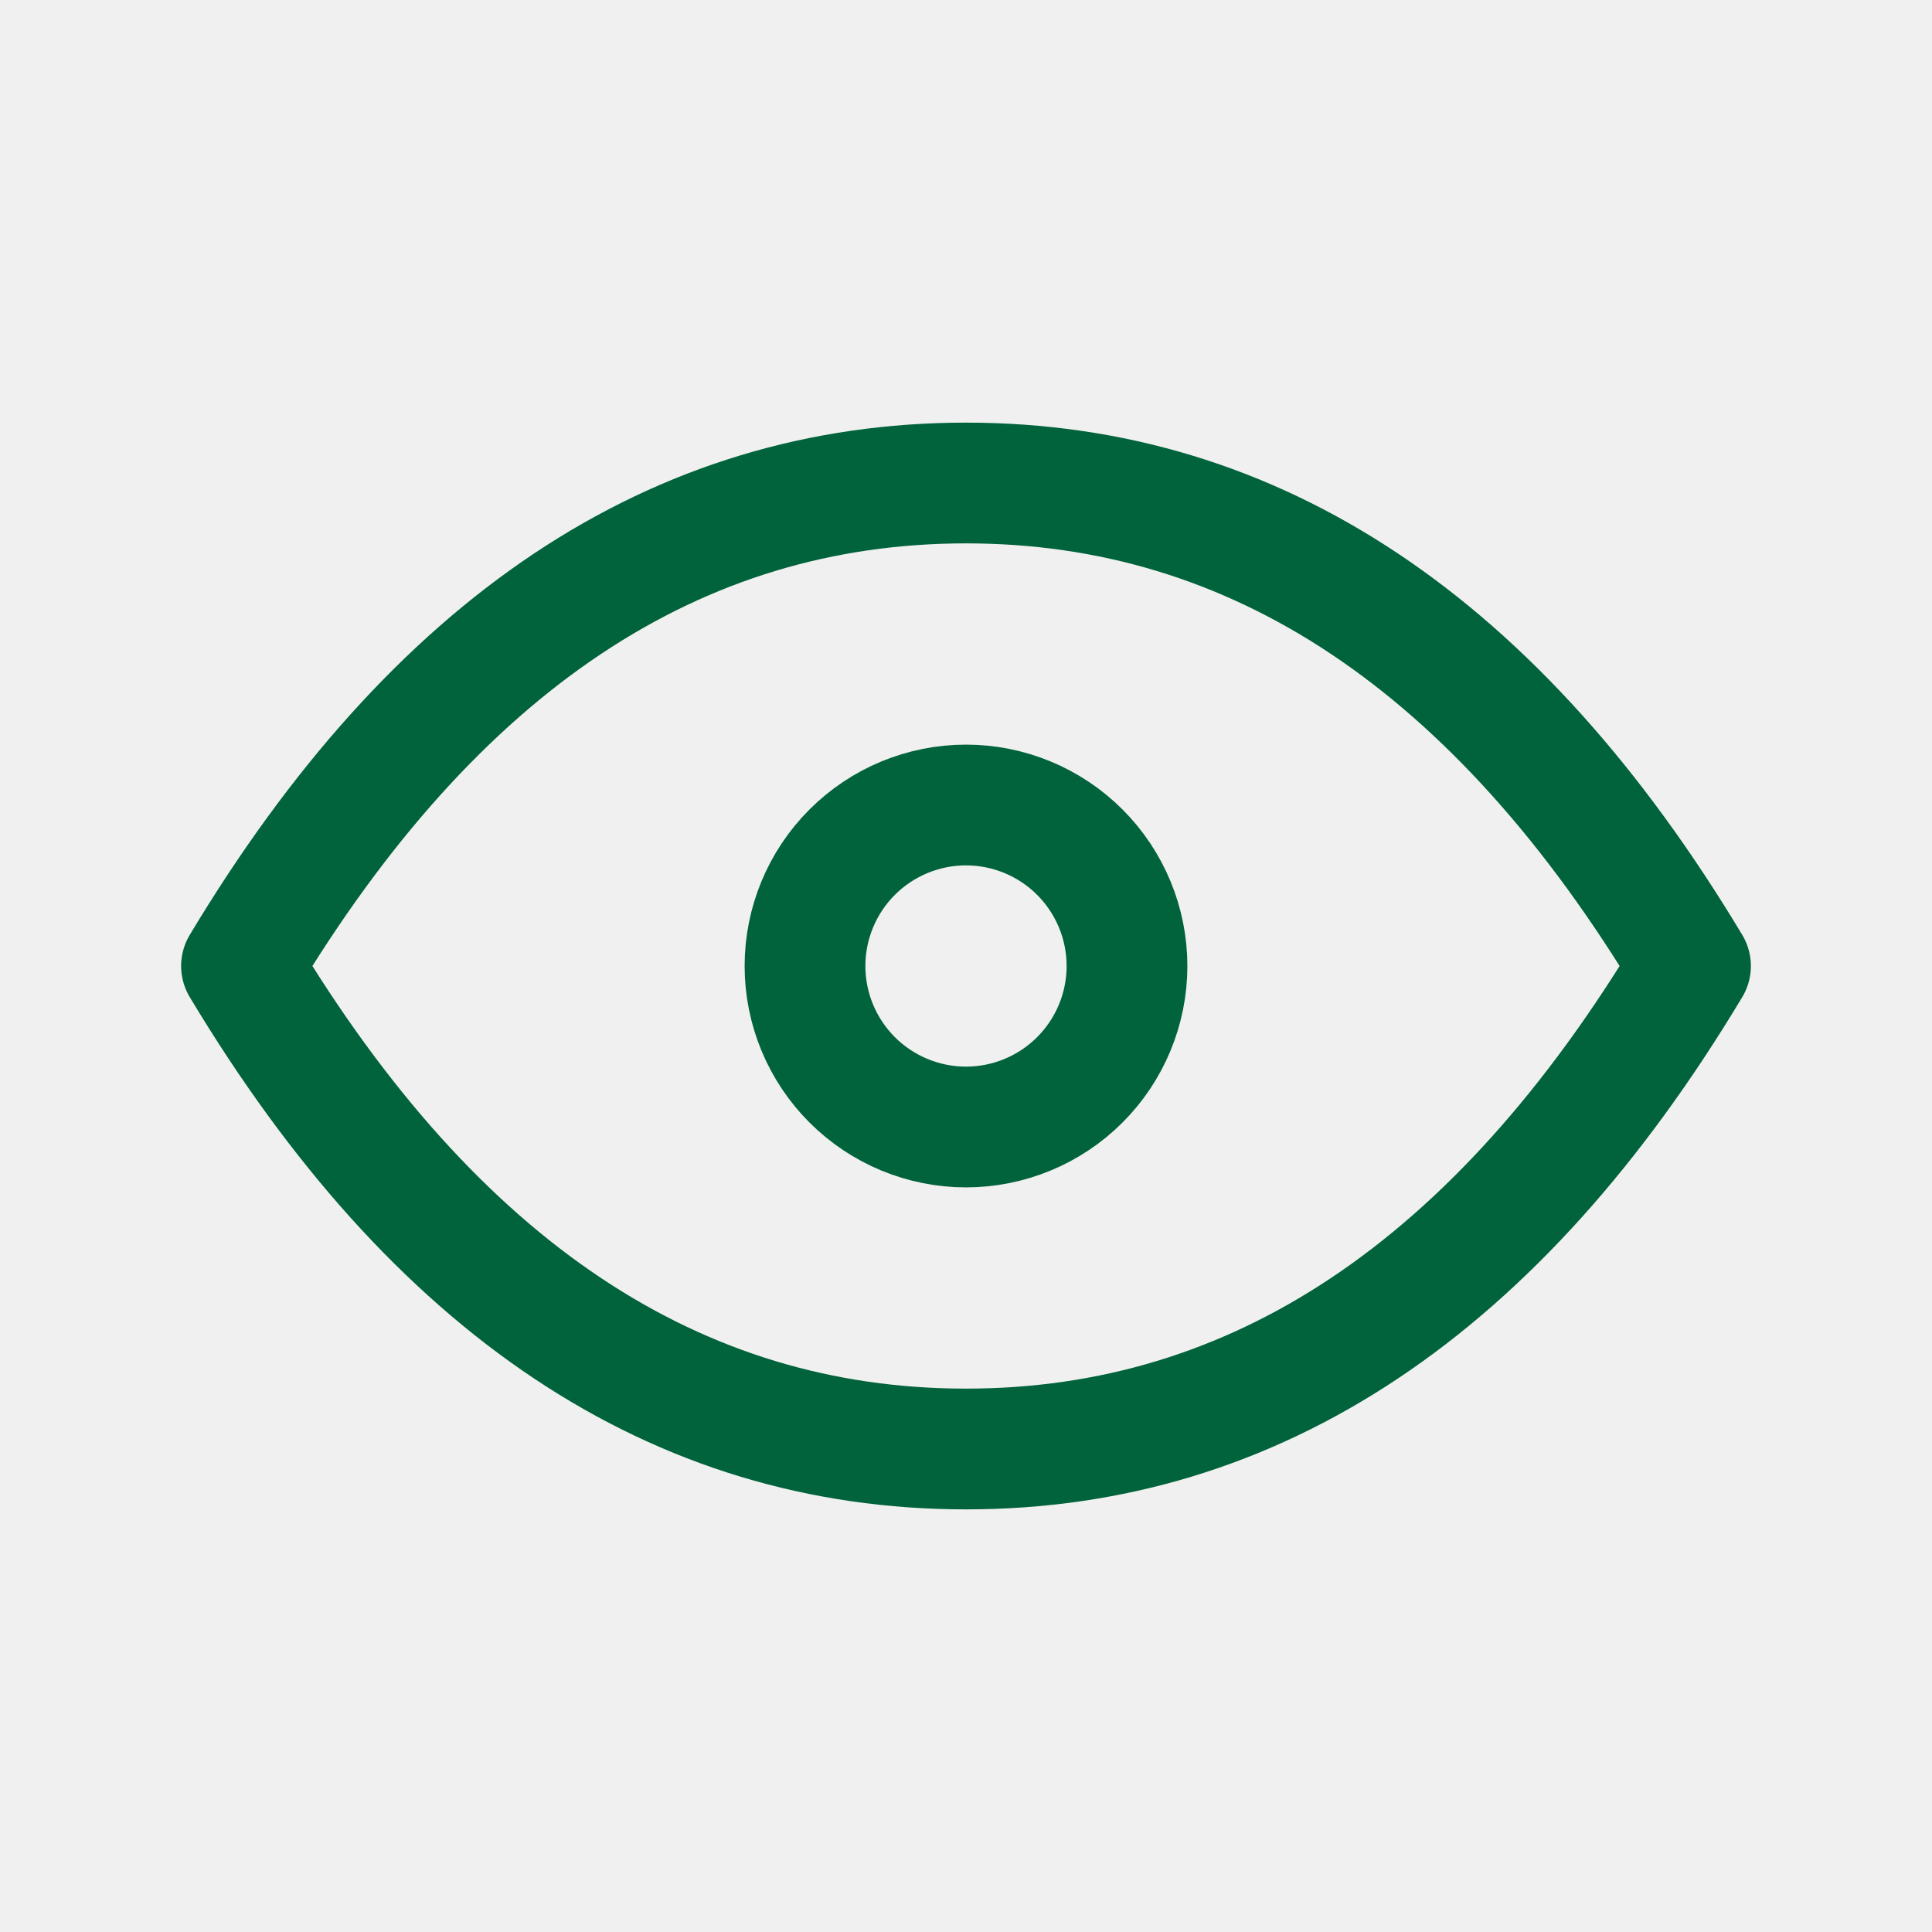
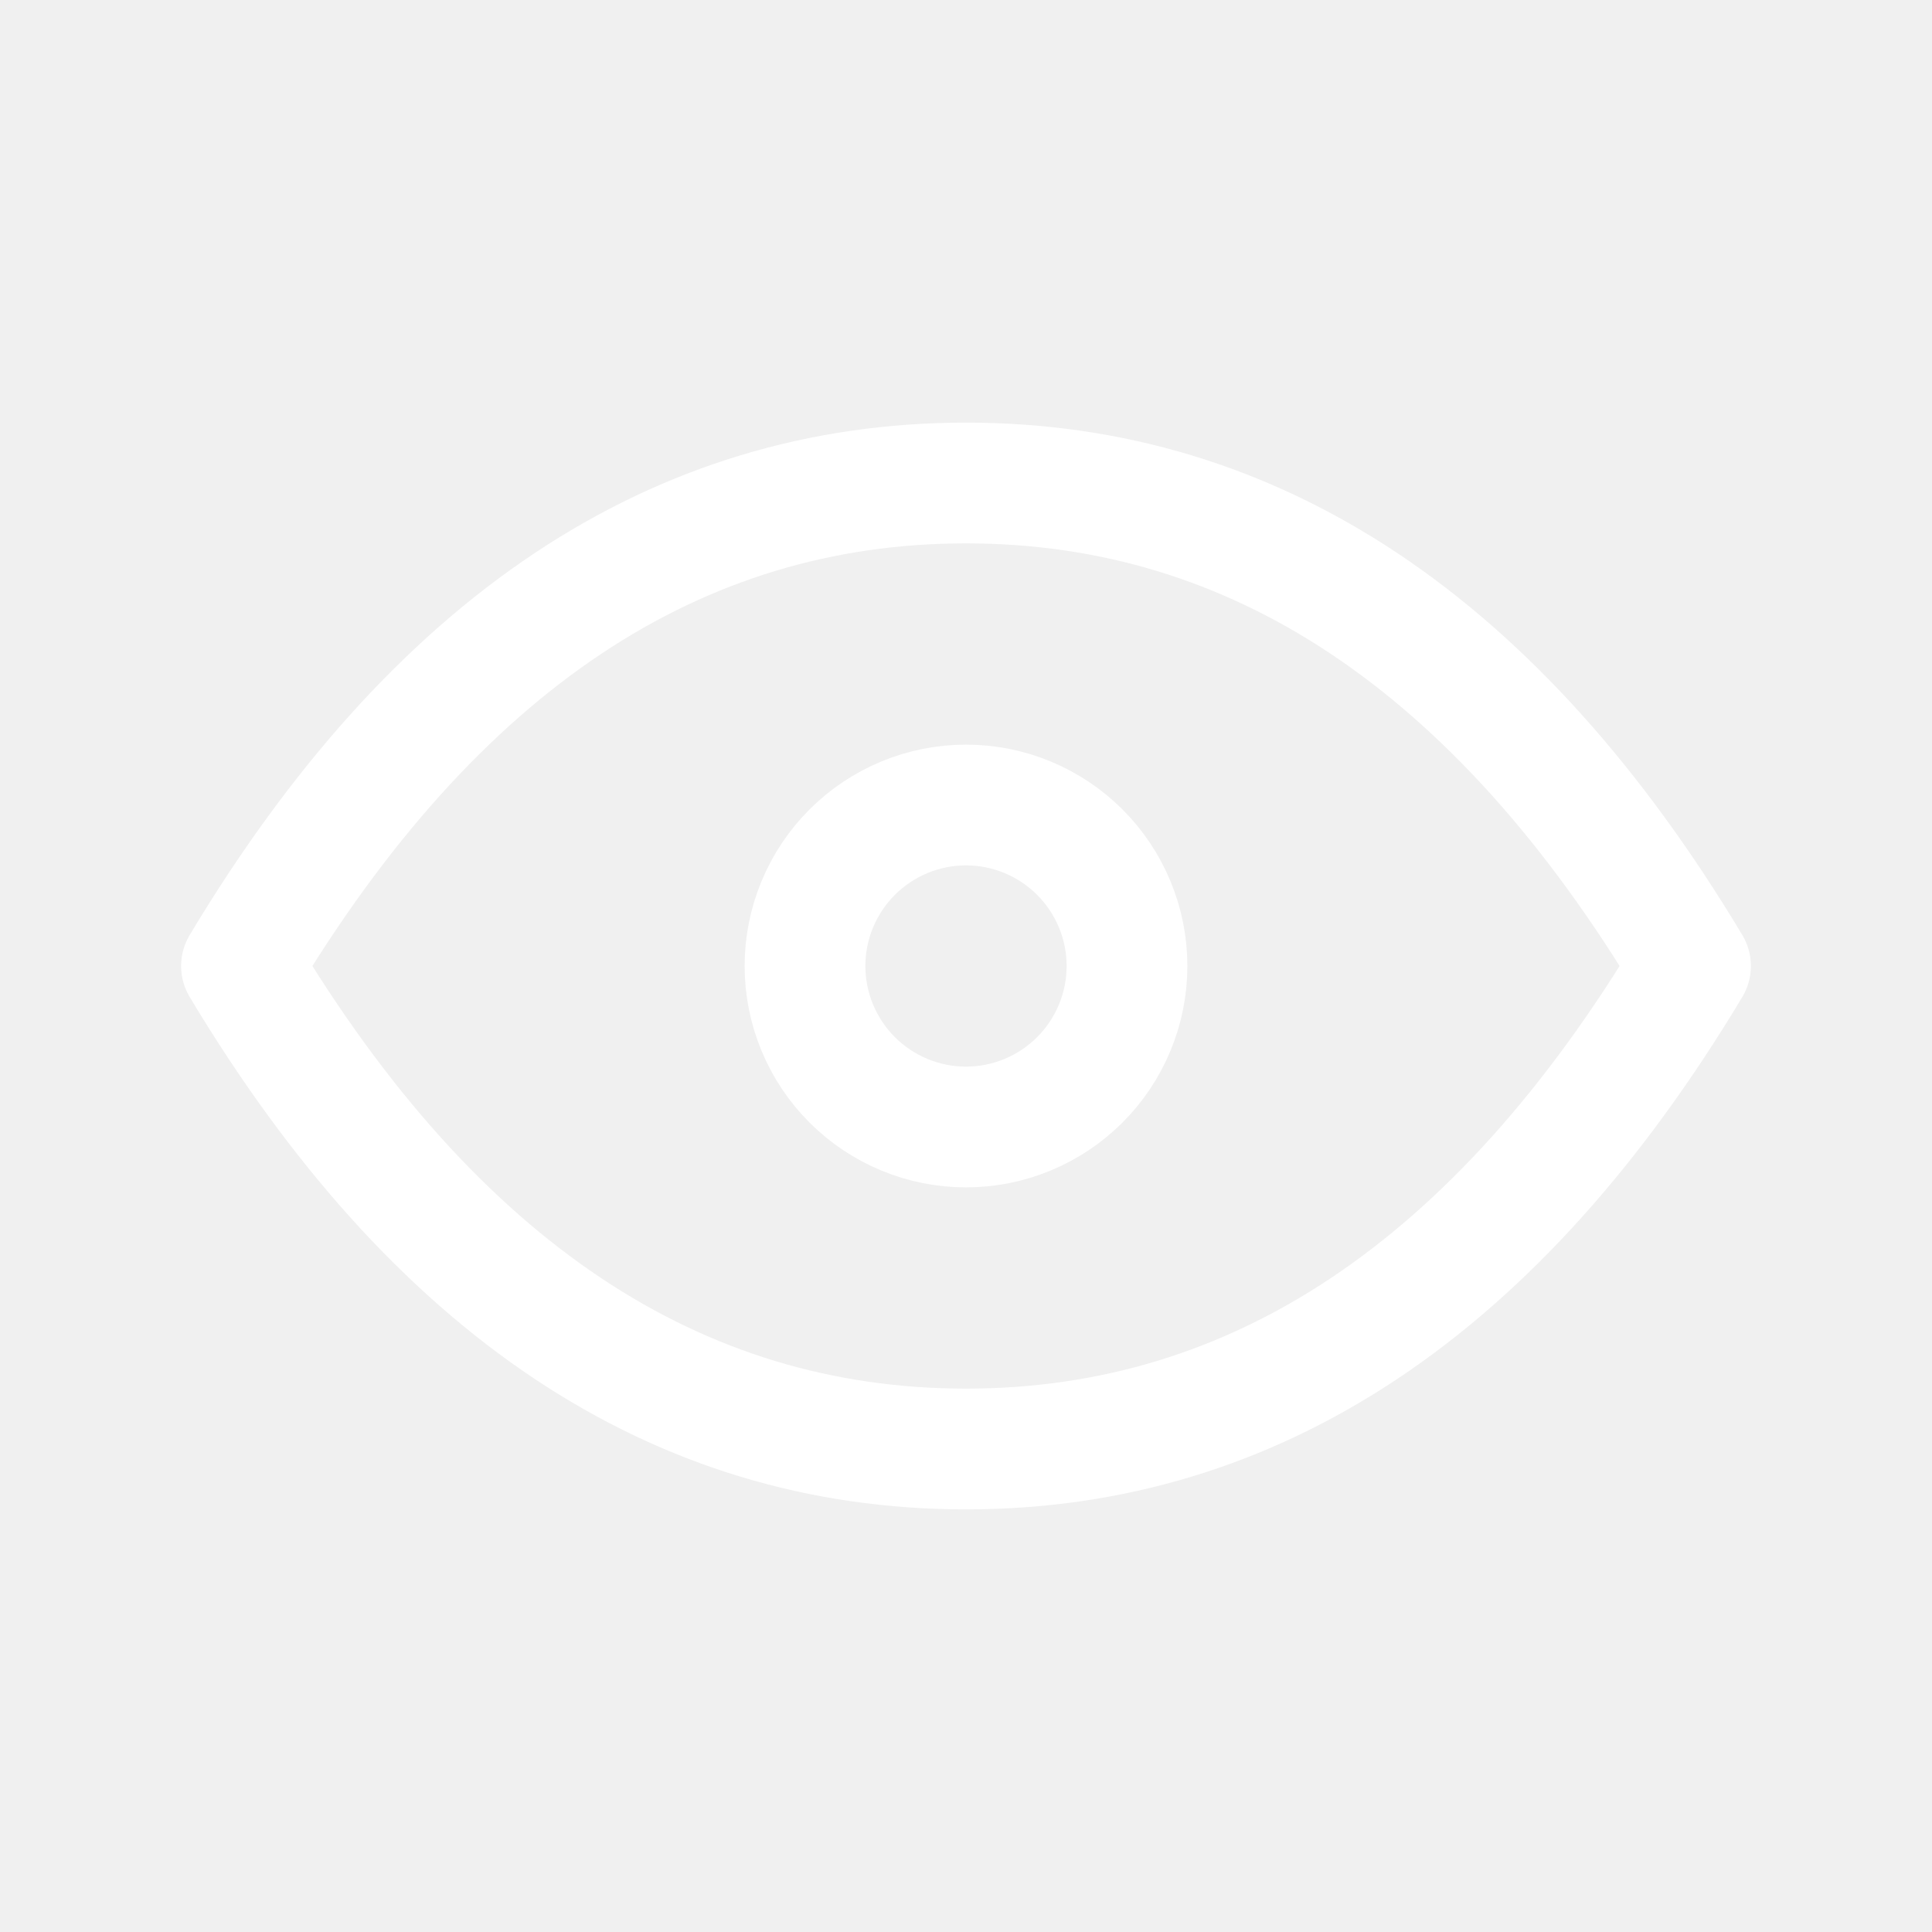
<svg xmlns="http://www.w3.org/2000/svg" width="24" height="24" viewBox="0 0 24 24" fill="none">
  <g clip-path="url(#clip0_58_524)">
-     <path d="M10 12C10 12.53 10.211 13.039 10.586 13.414C10.961 13.789 11.47 14 12 14C12.53 14 13.039 13.789 13.414 13.414C13.789 13.039 14 12.53 14 12C14 11.47 13.789 10.961 13.414 10.586C13.039 10.211 12.53 10 12 10C11.47 10 10.961 10.211 10.586 10.586C10.211 10.961 10 11.47 10 12Z" stroke="#00633B" stroke-width="1.5" stroke-linecap="round" stroke-linejoin="round" />
-     <path d="M21 12C18.6 16 15.6 18 12 18C8.4 18 5.4 16 3 12C5.4 8 8.4 6 12 6C15.6 6 18.6 8 21 12Z" stroke="#00633B" stroke-width="1.5" stroke-linecap="round" stroke-linejoin="round" />
+     <path d="M10 12C10 12.53 10.211 13.039 10.586 13.414C10.961 13.789 11.47 14 12 14C12.53 14 13.039 13.789 13.414 13.414C13.789 13.039 14 12.53 14 12C14 11.47 13.789 10.961 13.414 10.586C13.039 10.211 12.53 10 12 10C11.47 10 10.961 10.211 10.586 10.586C10.211 10.961 10 11.47 10 12Z" stroke="#ffff" stroke-width="1.5" stroke-linecap="round" stroke-linejoin="round" />
+     <path d="M21 12C18.6 16 15.6 18 12 18C8.4 18 5.4 16 3 12C5.4 8 8.4 6 12 6C15.6 6 18.6 8 21 12Z" stroke="#ffffff" stroke-width="1.5" stroke-linecap="round" stroke-linejoin="round" />
  </g>
  <defs>
    <clipPath id="clip0_58_524">
      <rect width="24" height="24" fill="white" />
    </clipPath>
  </defs>
</svg>
